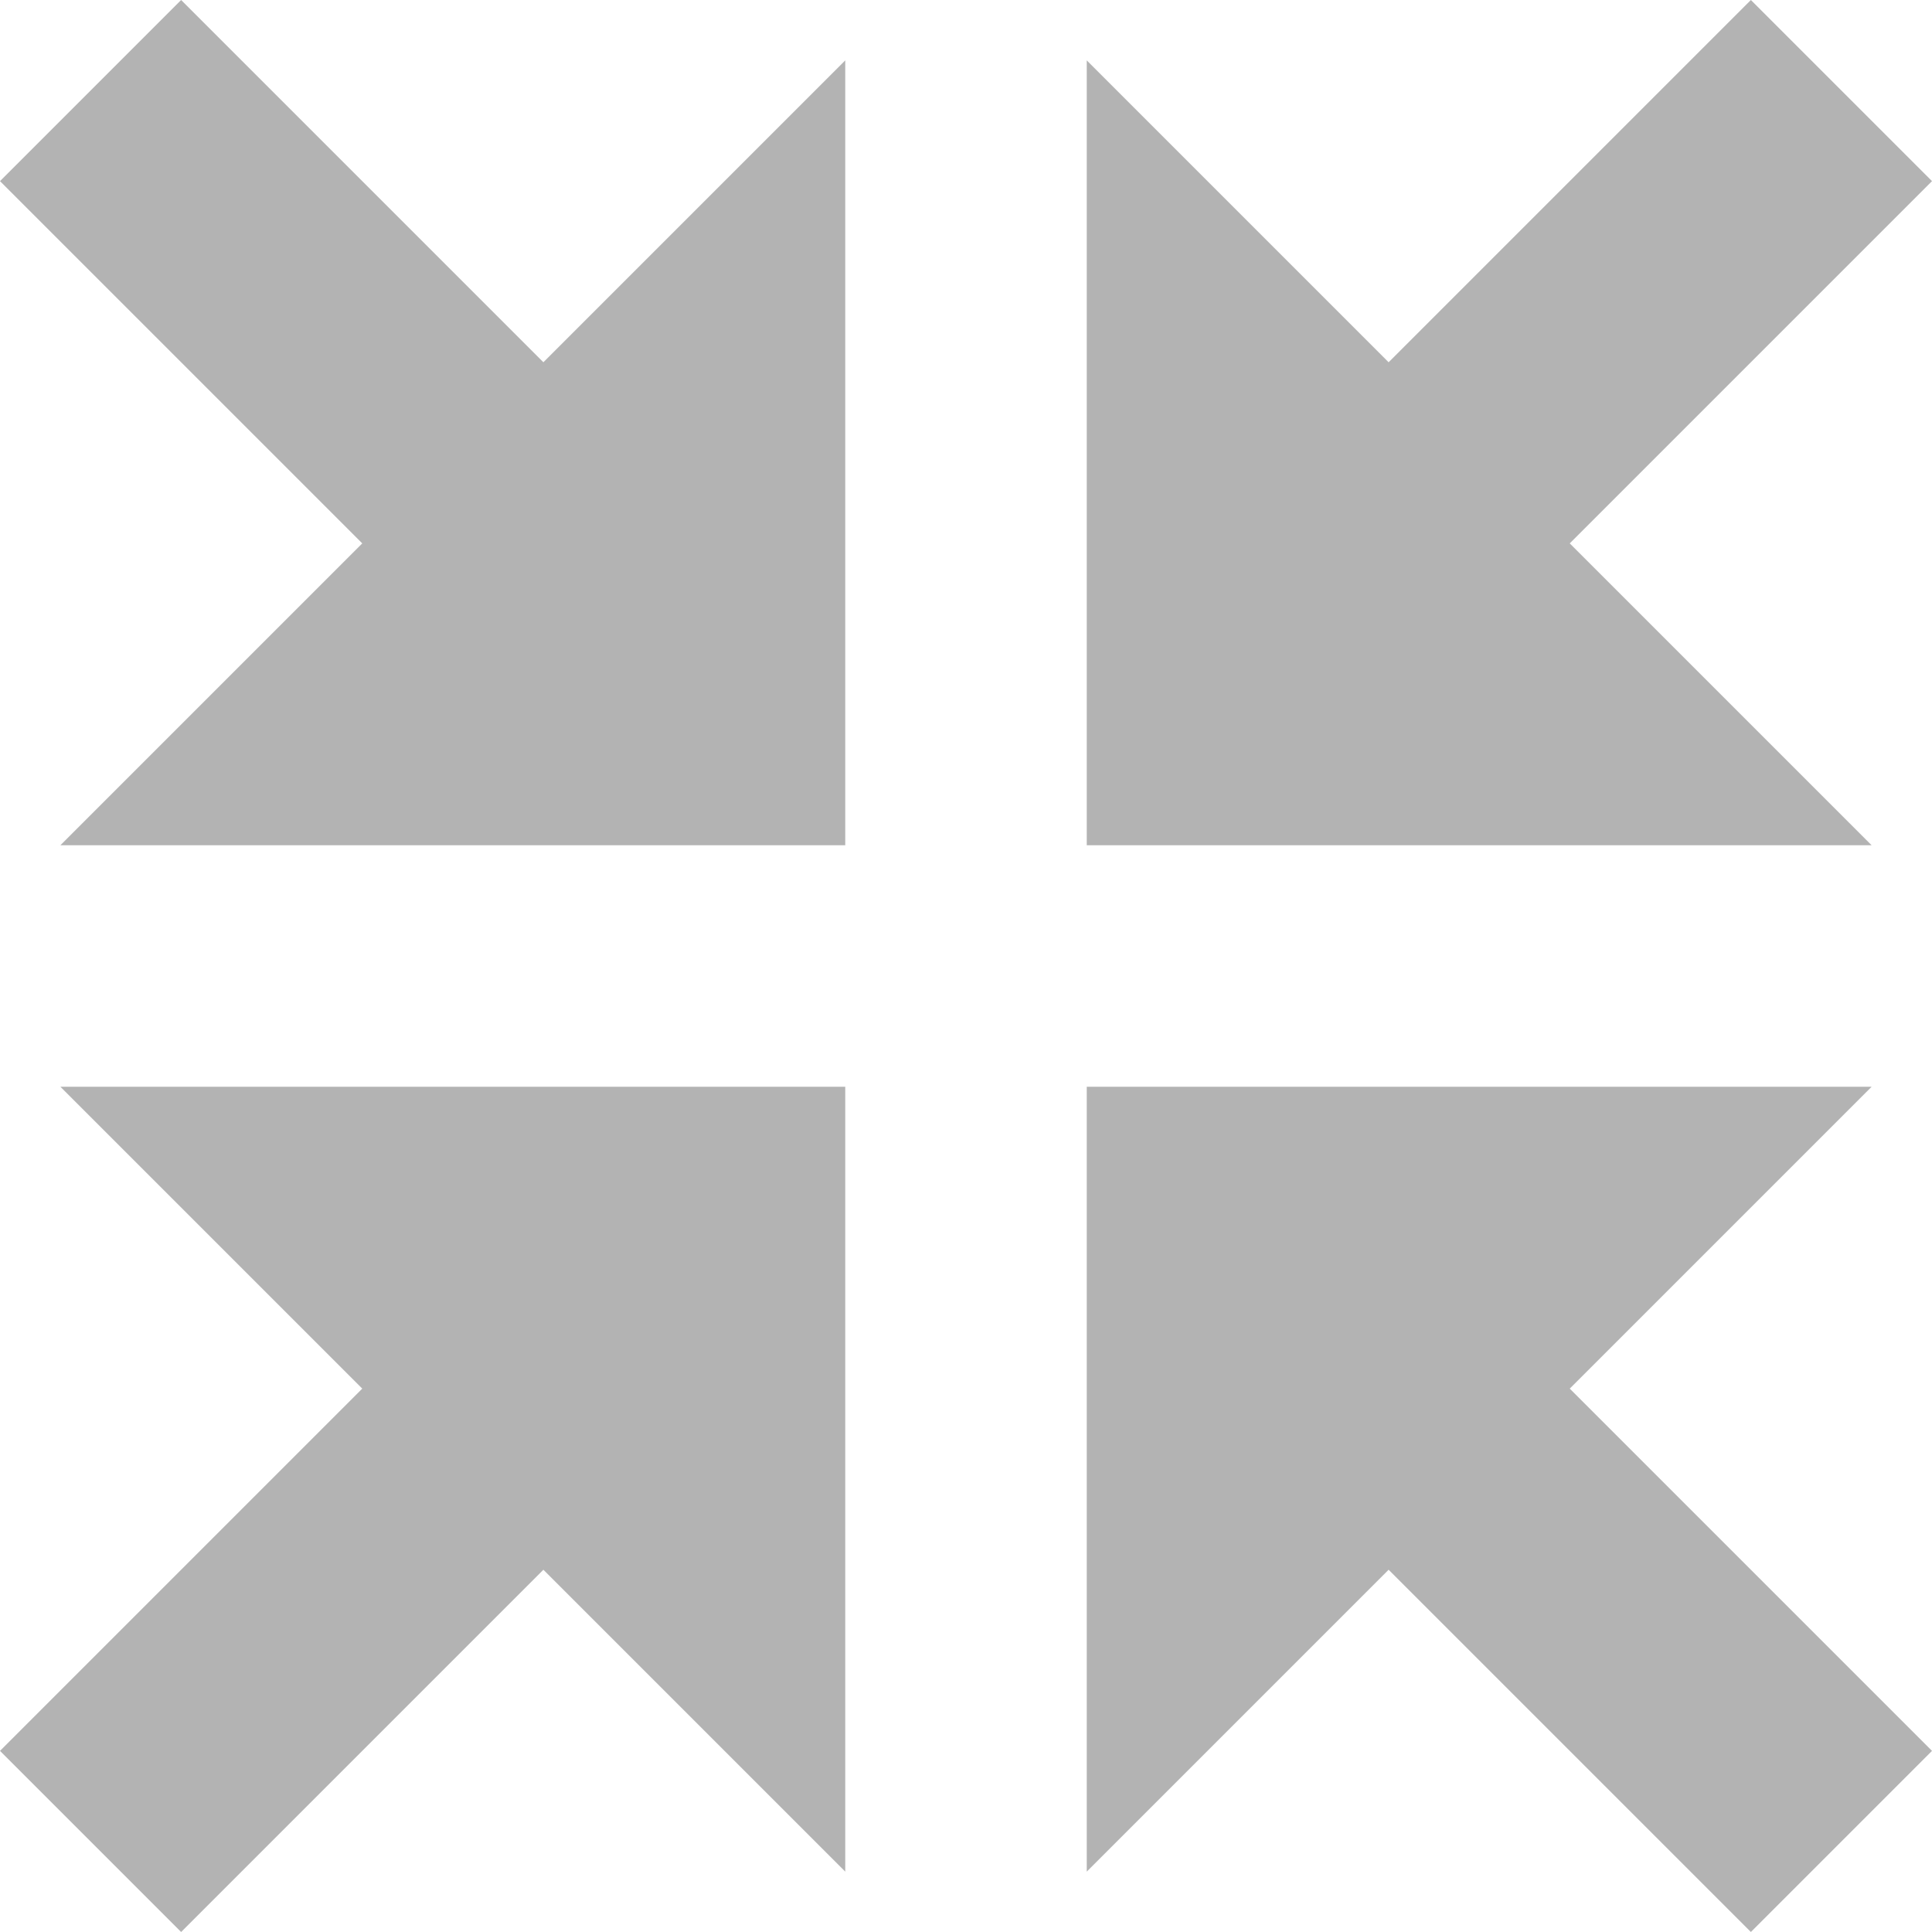
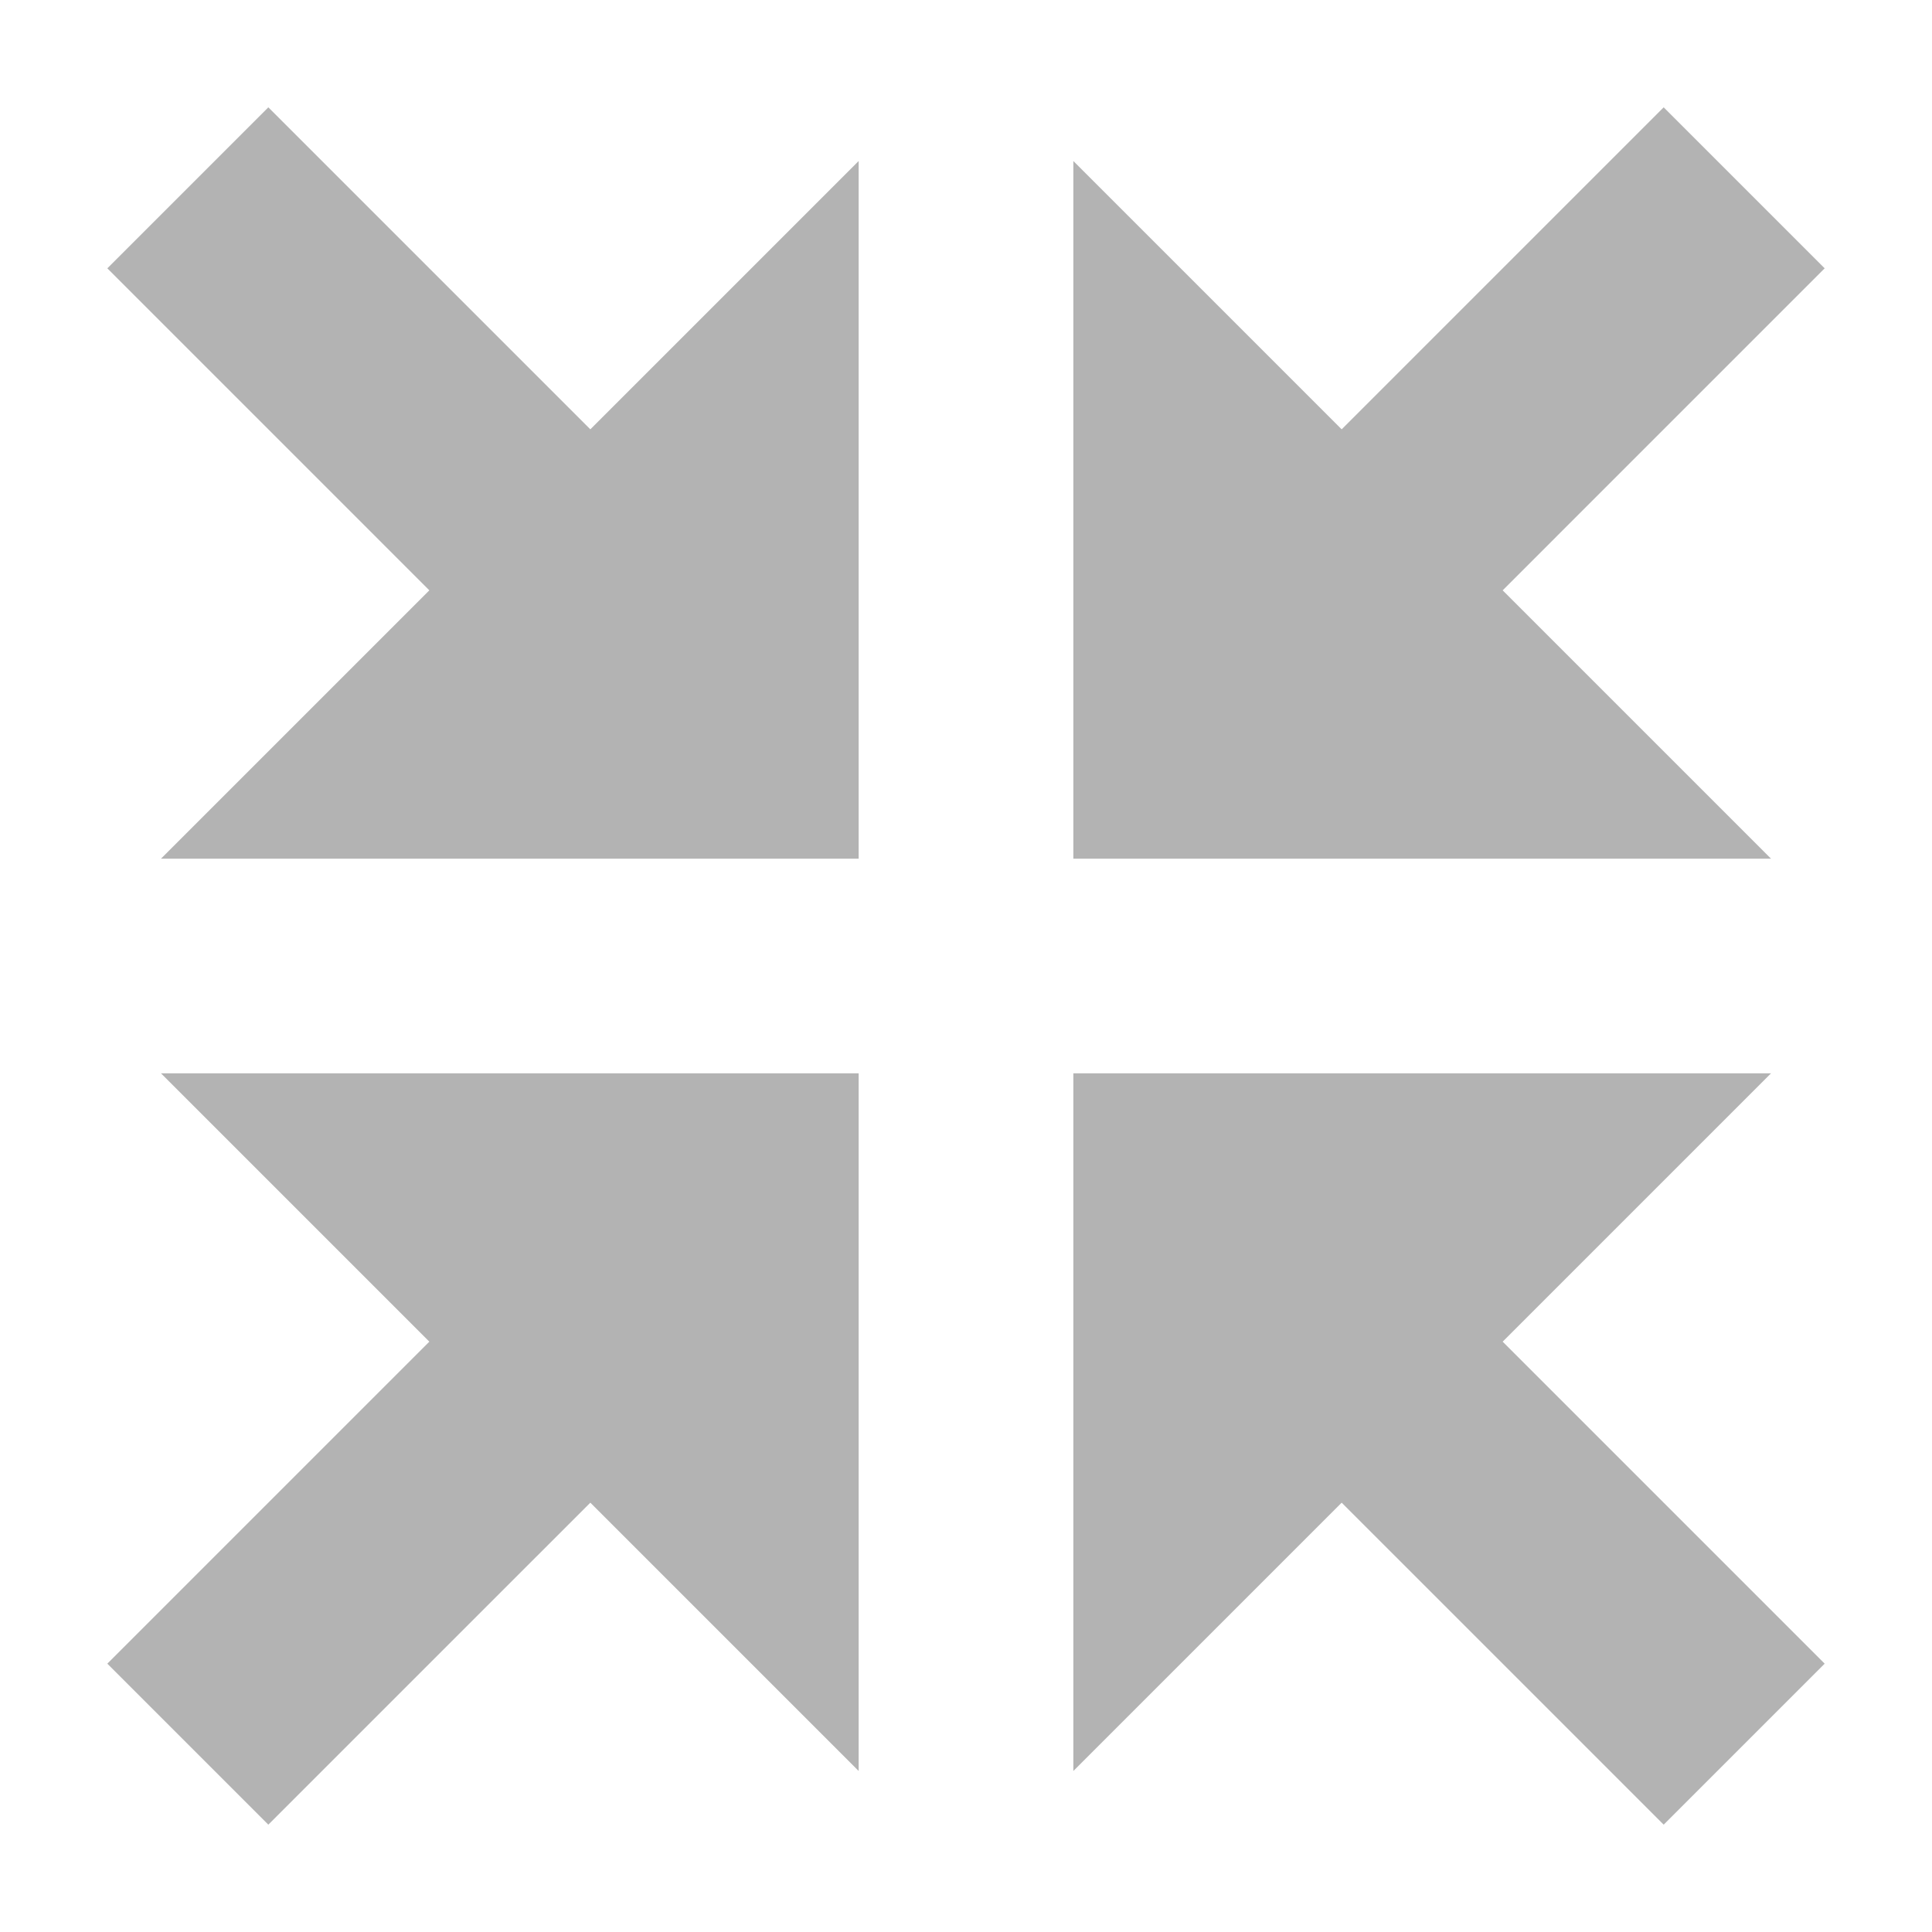
<svg xmlns="http://www.w3.org/2000/svg" width="36" height="36" viewBox="0 0 36 36" fill="none">
-   <path d="M20.25 15.75H34.875L29.25 10.125L36 3.375L32.625 0L25.875 6.75L20.25 1.125V15.75Z" fill="#B3B3B3" />
-   <path d="M20.25 20.25V34.875L25.875 29.25L32.625 36L36 32.625L29.25 25.875L34.875 20.25H20.25Z" fill="#B3B3B3" />
-   <path d="M15.75 20.25H1.125L6.75 25.875L0 32.625L3.375 36L10.125 29.25L15.75 34.875V20.25Z" fill="#B3B3B3" />
-   <path d="M15.75 15.75V1.125L10.125 6.75L3.375 0L0 3.375L6.75 10.125L1.125 15.75H15.75Z" fill="#B3B3B3" />
+   <path d="M20 16H33L28 11L34 5L31 2L25 8L20 3V16Z" fill="#B3B3B3" />
+   <path d="M20 20V33L25 28L31 34L34 31L28 25L33 20H20Z" fill="#B3B3B3" />
+   <path d="M16 20H3L8 25L2 31L5 34L11 28L16 33V20Z" fill="#B3B3B3" />
+   <path d="M16 16V3L11 8L5 2L2 5L8 11L3 16H16Z" fill="#B3B3B3" />
</svg>
